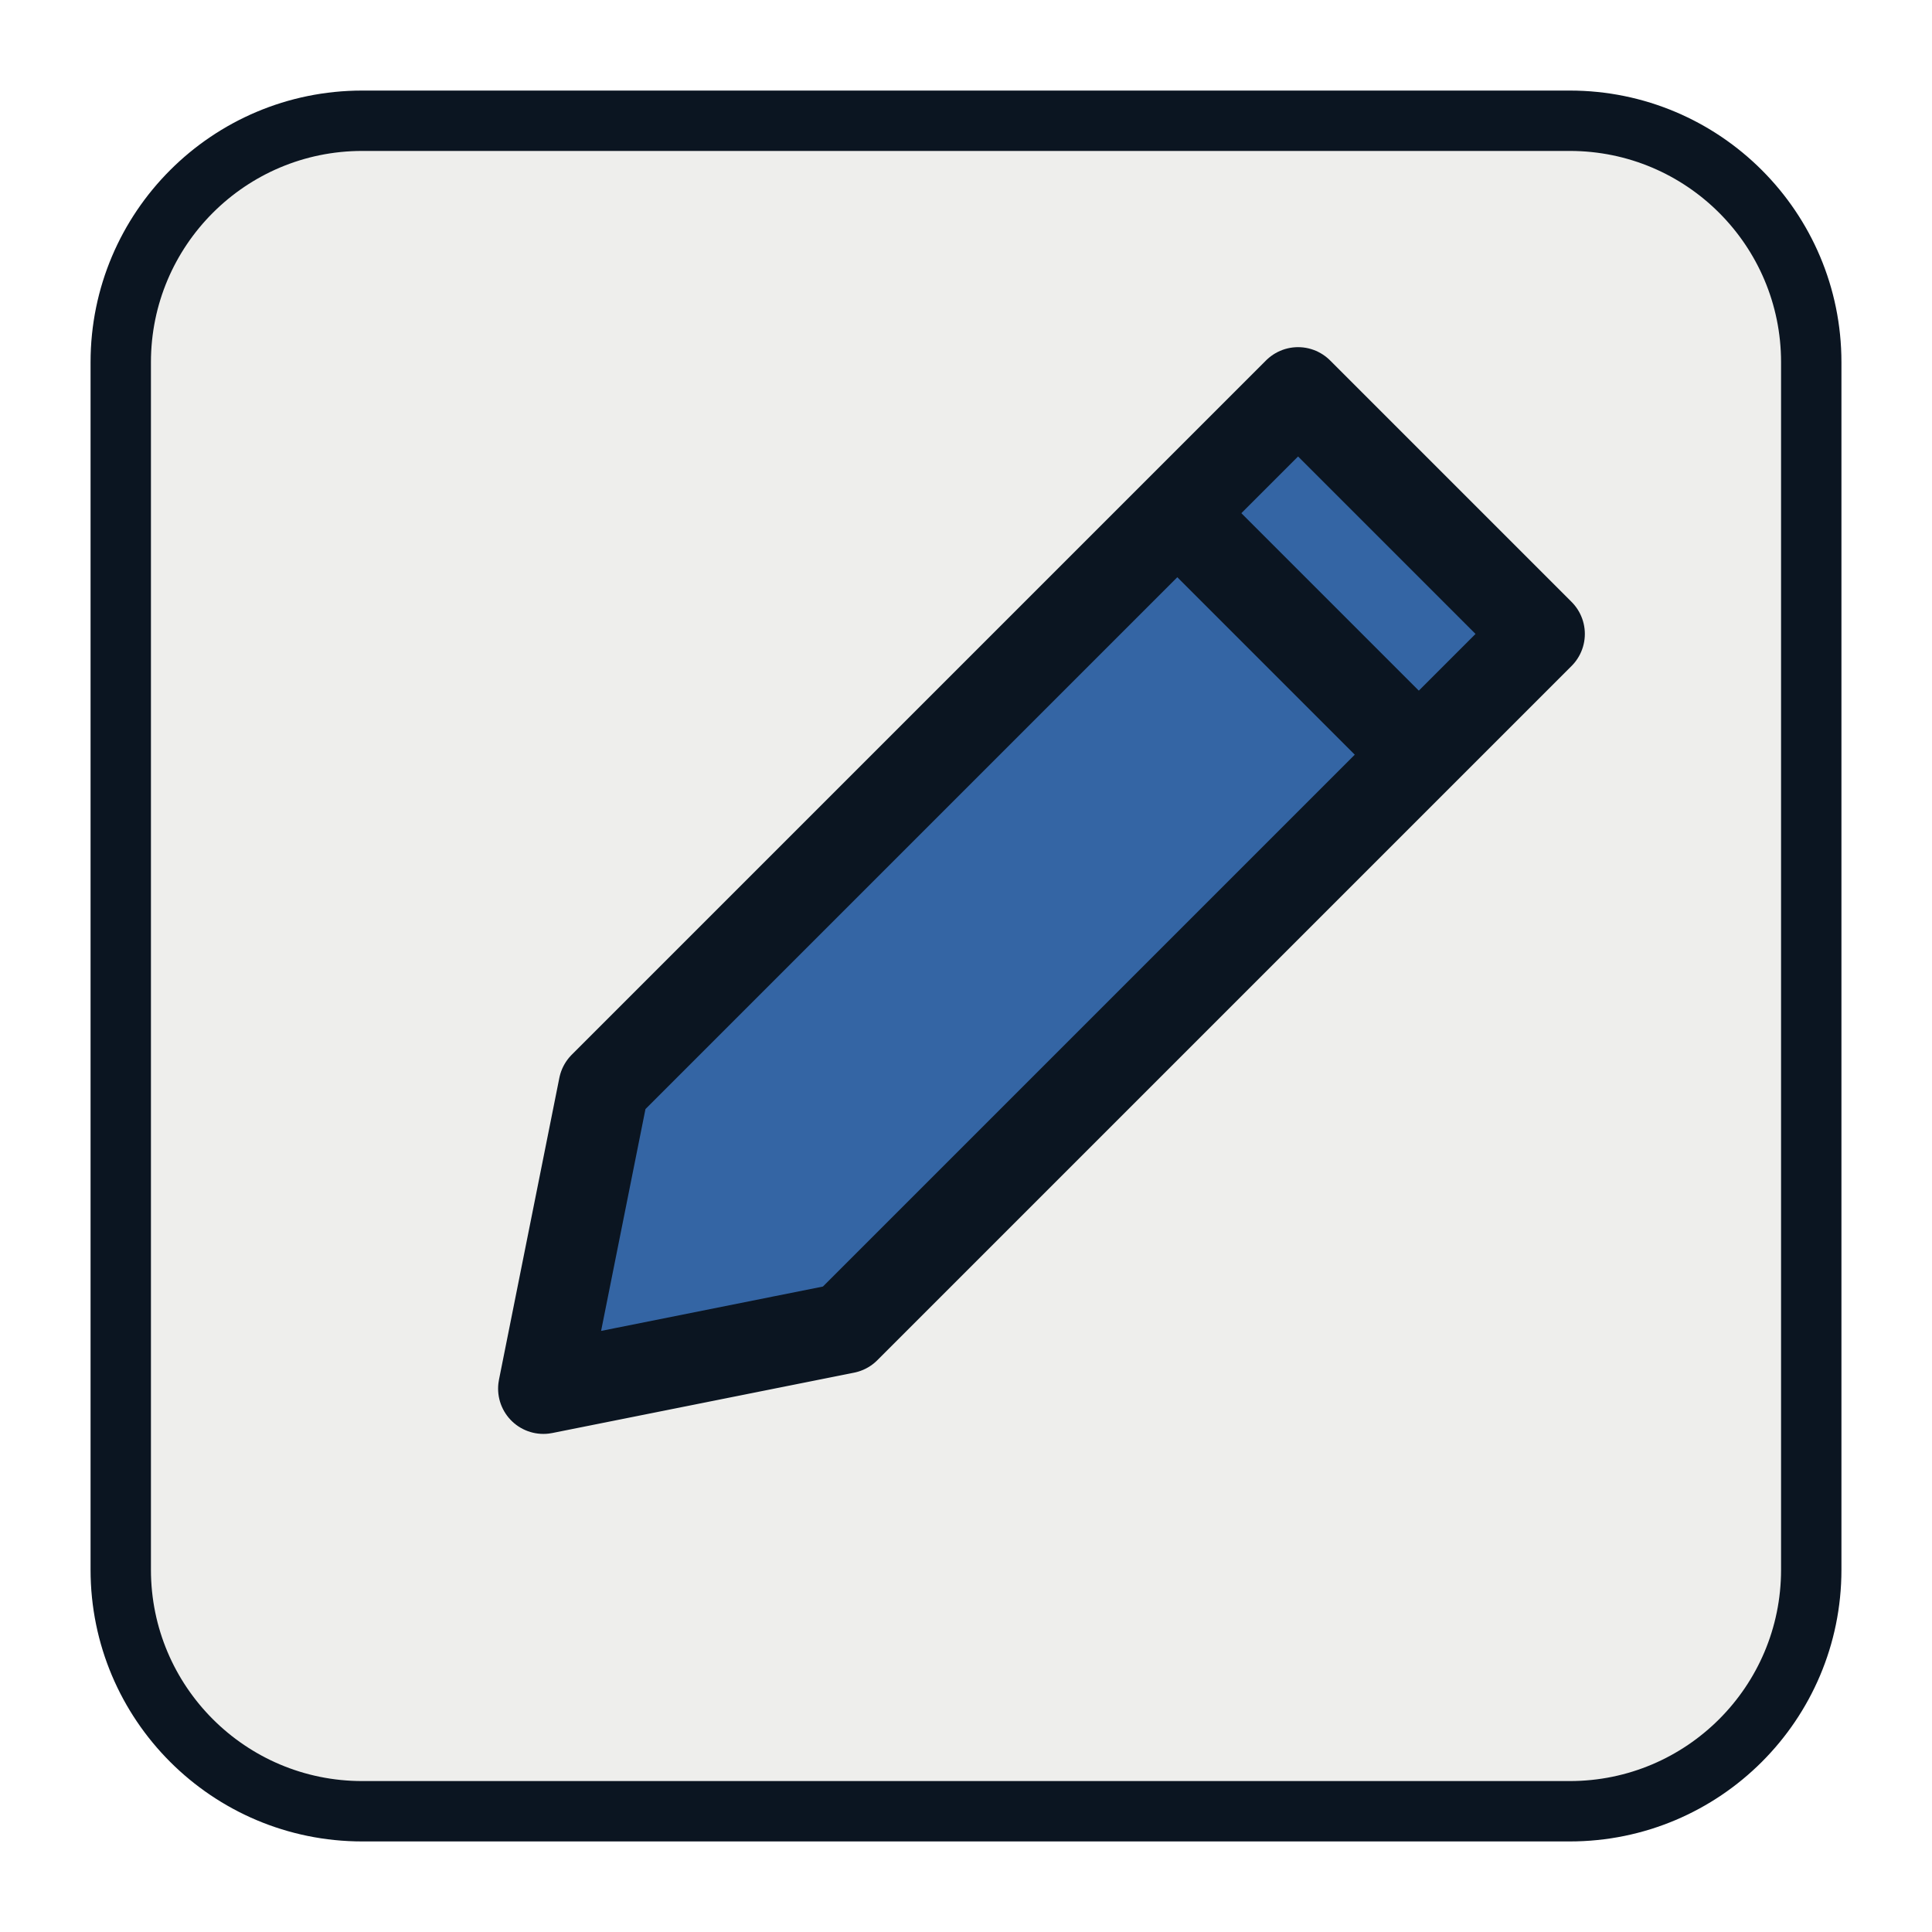
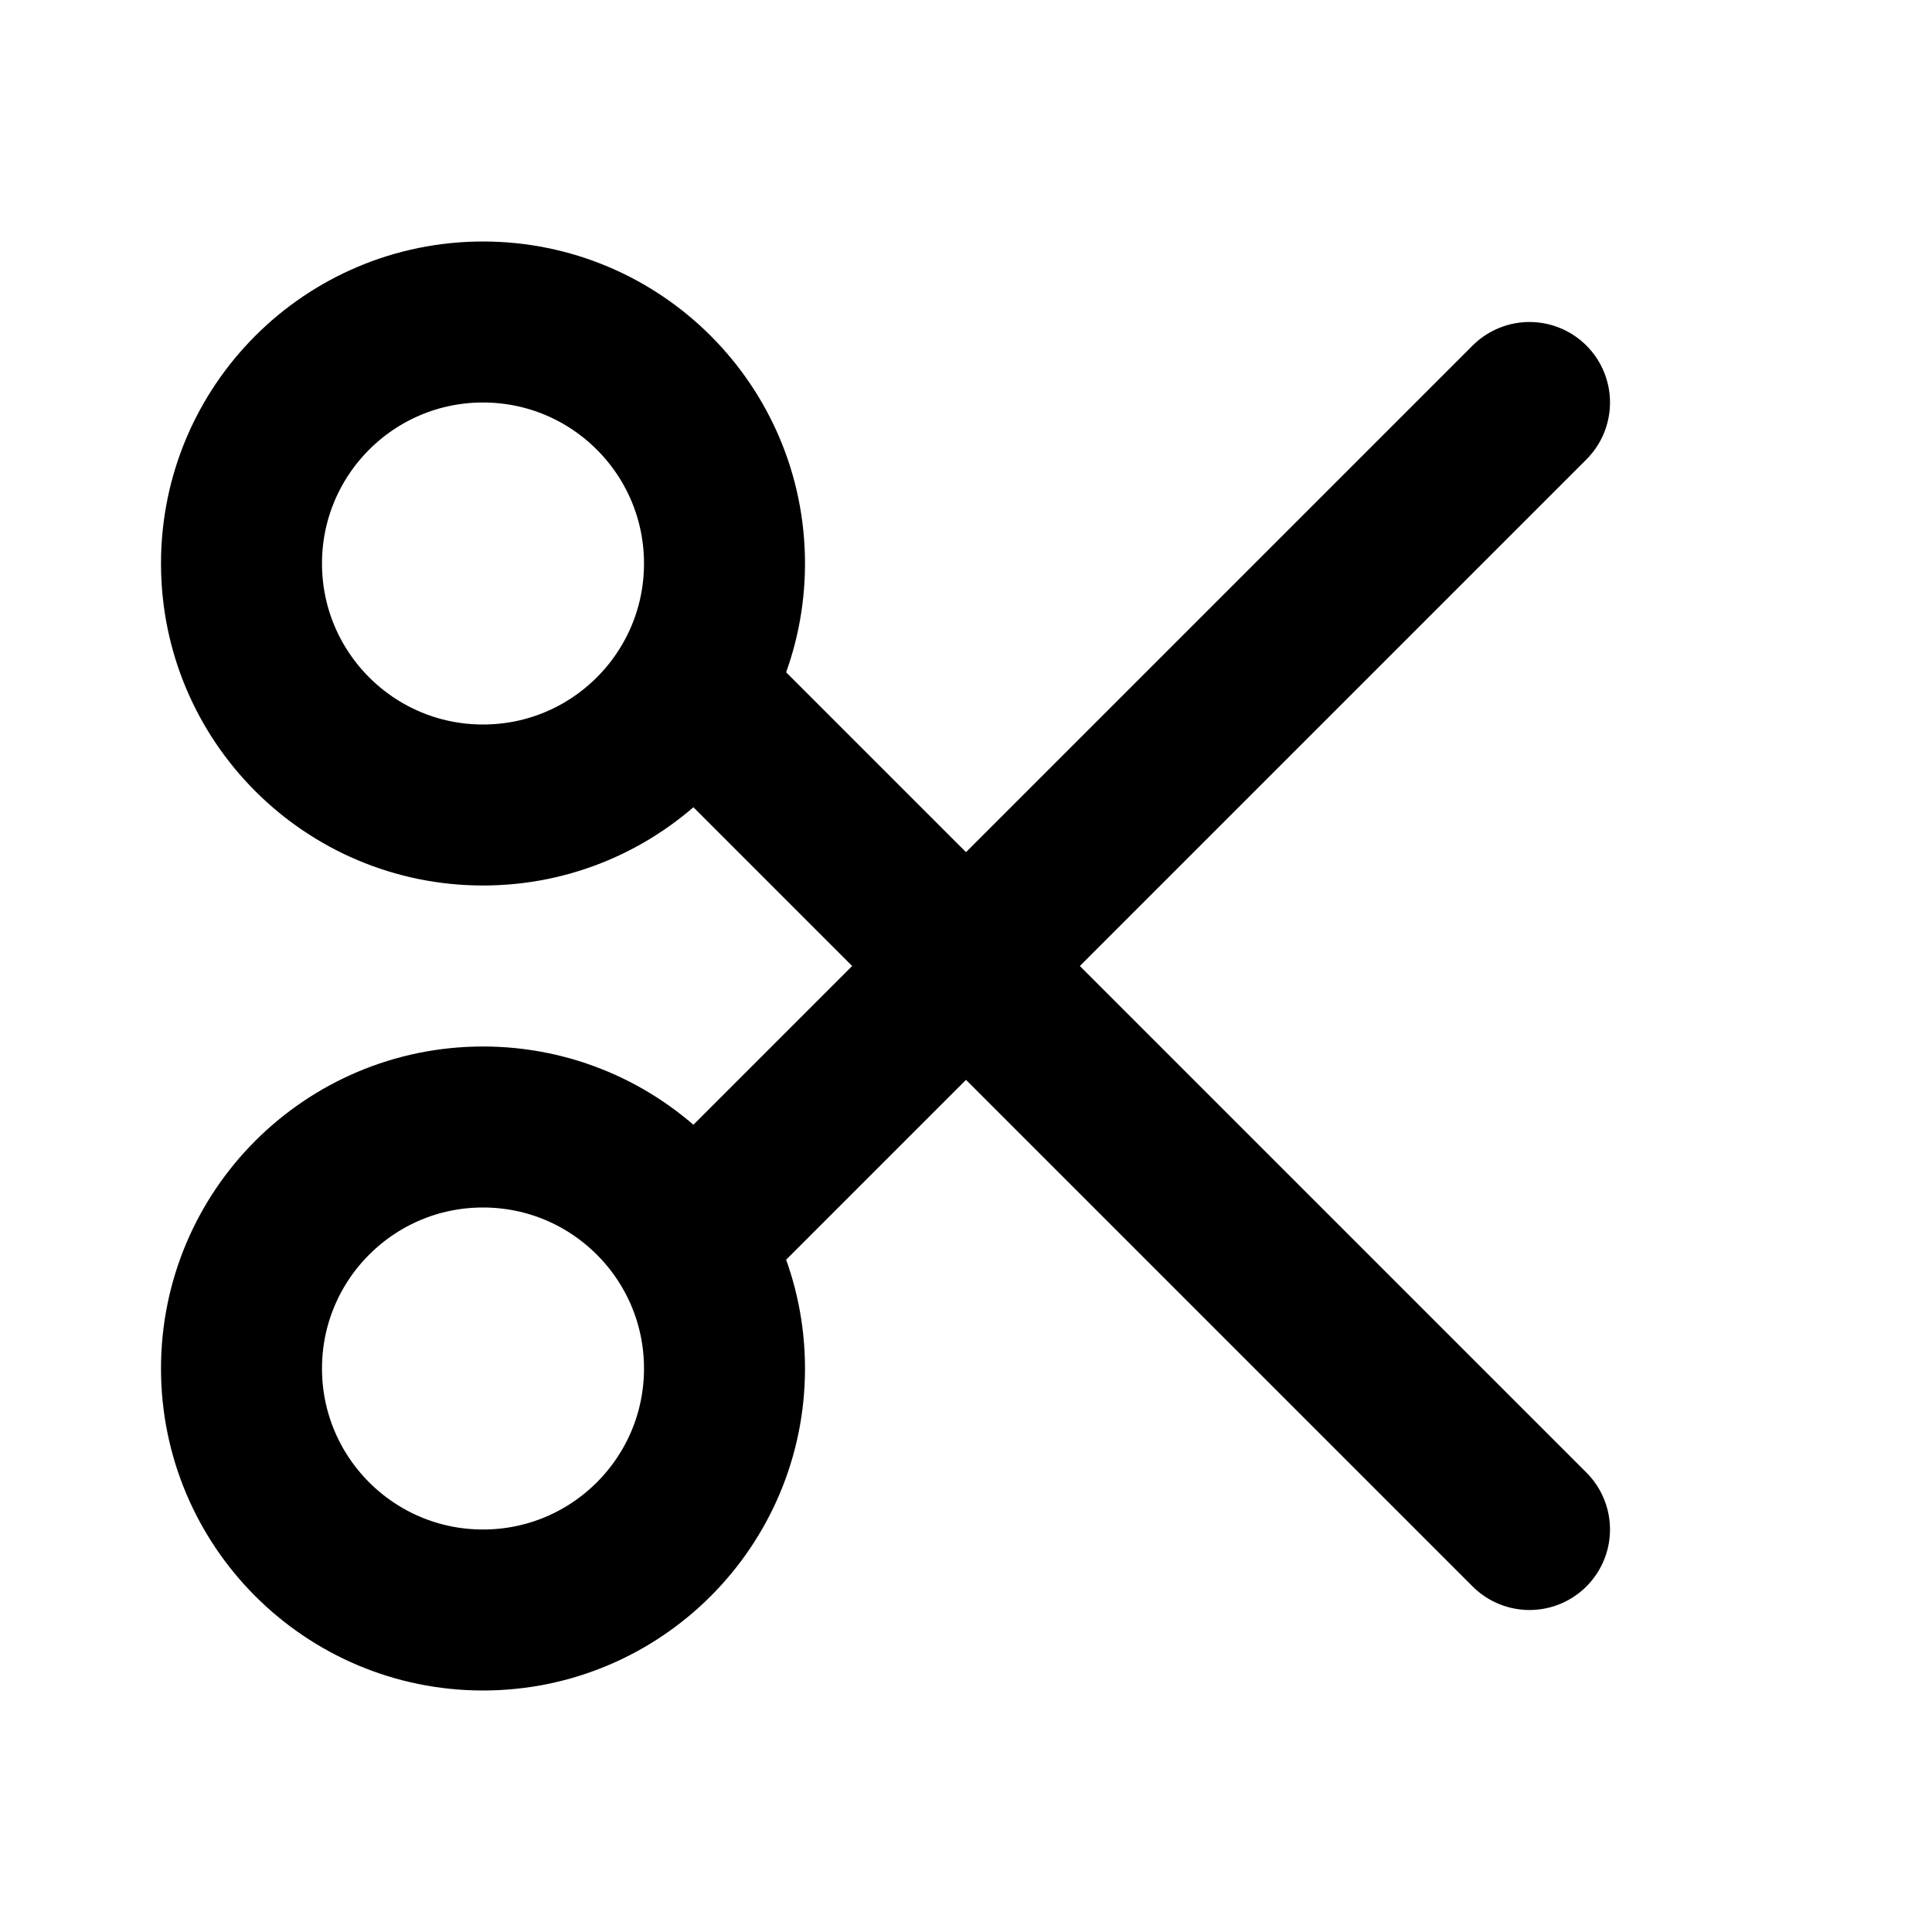
- <svg xmlns="http://www.w3.org/2000/svg" viewBox="0 0 64 64">
-   <rect x="4" y="4" width="56" height="56" rx="8" fill="#eeeeec" stroke="#0b1521" stroke-width="2" />
-   <path d="M18 46L20 36L43 13L51 21L28 44Z" fill="#3465a4" stroke="#0b1521" stroke-width="3" stroke-linejoin="round" />
-   <path d="M39 17L47 25" stroke="#0b1521" stroke-width="3" />
+ <svg xmlns="http://www.w3.org/2000/svg" width="24" height="24" viewBox="0 0 24 24" fill="none" stroke="currentColor" stroke-width="2" stroke-linecap="round" stroke-linejoin="round">
+   <path d="M3 7a3 3 0 1 0 6 0a3 3 0 1 0 -6 0" />
+   <path d="M3 17a3 3 0 1 0 6 0a3 3 0 1 0 -6 0" />
+   <path d="M8.6 8.6l10.4 10.4" />
+   <path d="M8.6 15.4l10.4 -10.4" />
</svg>
